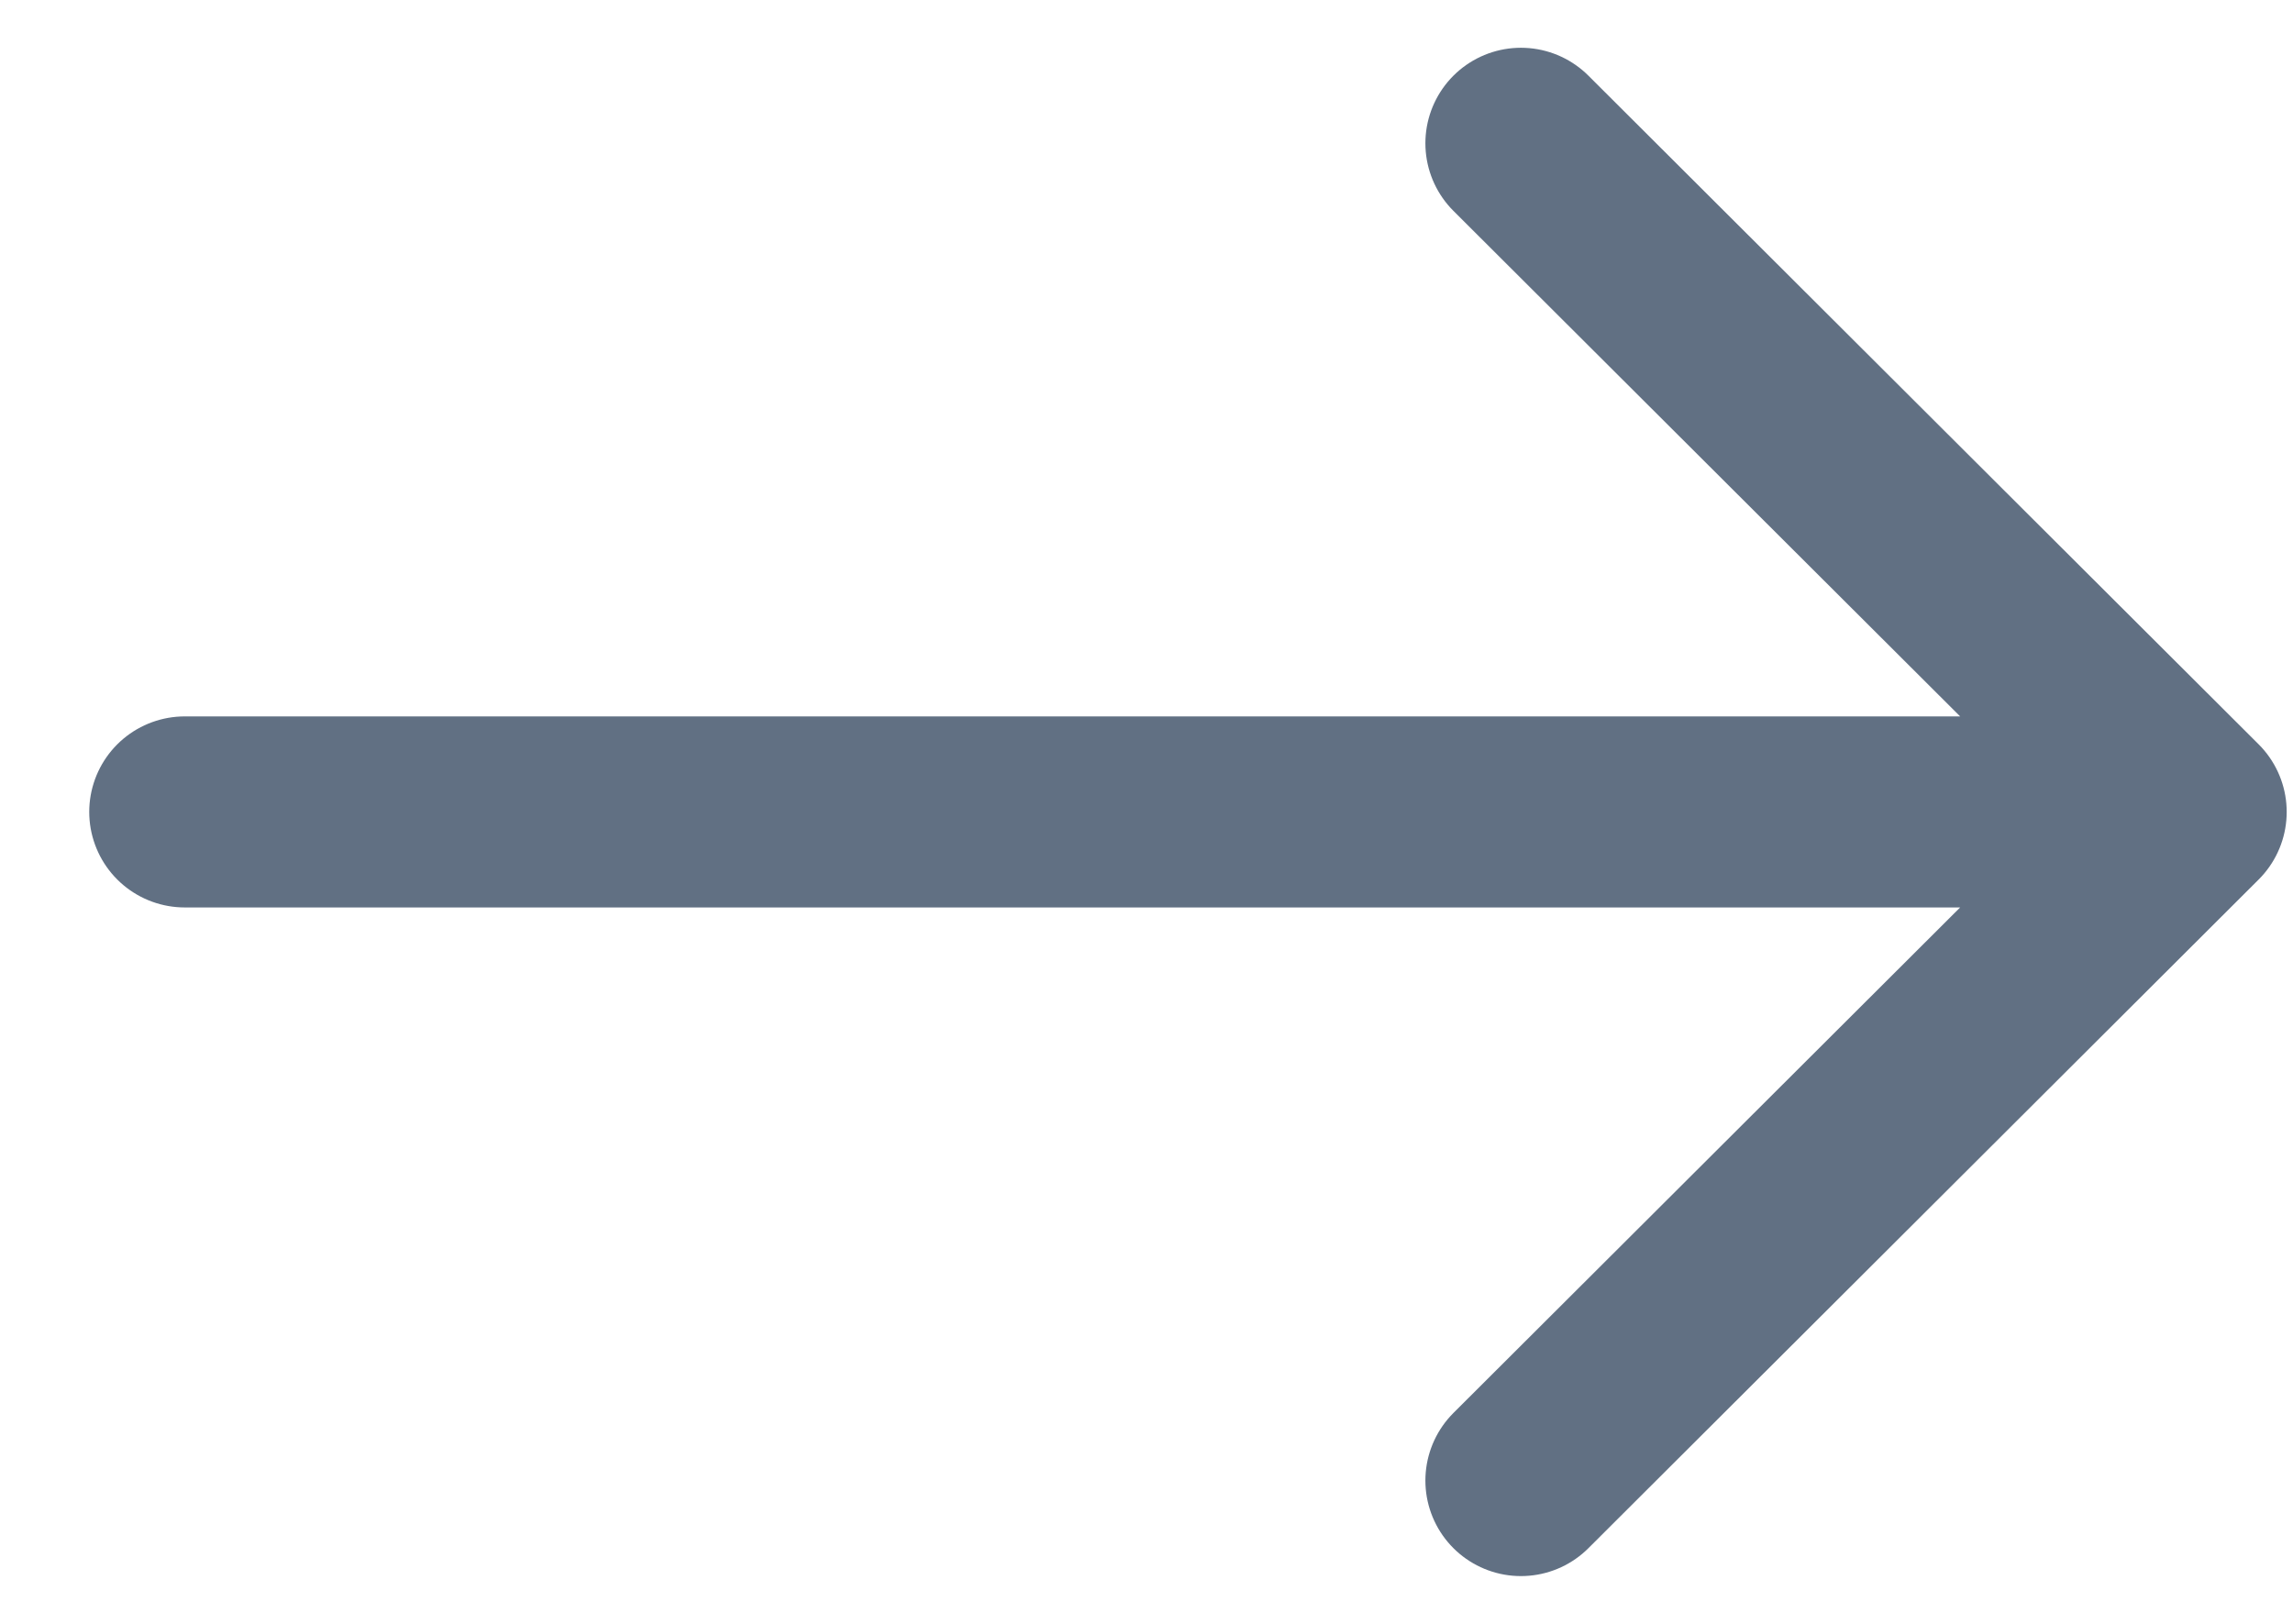
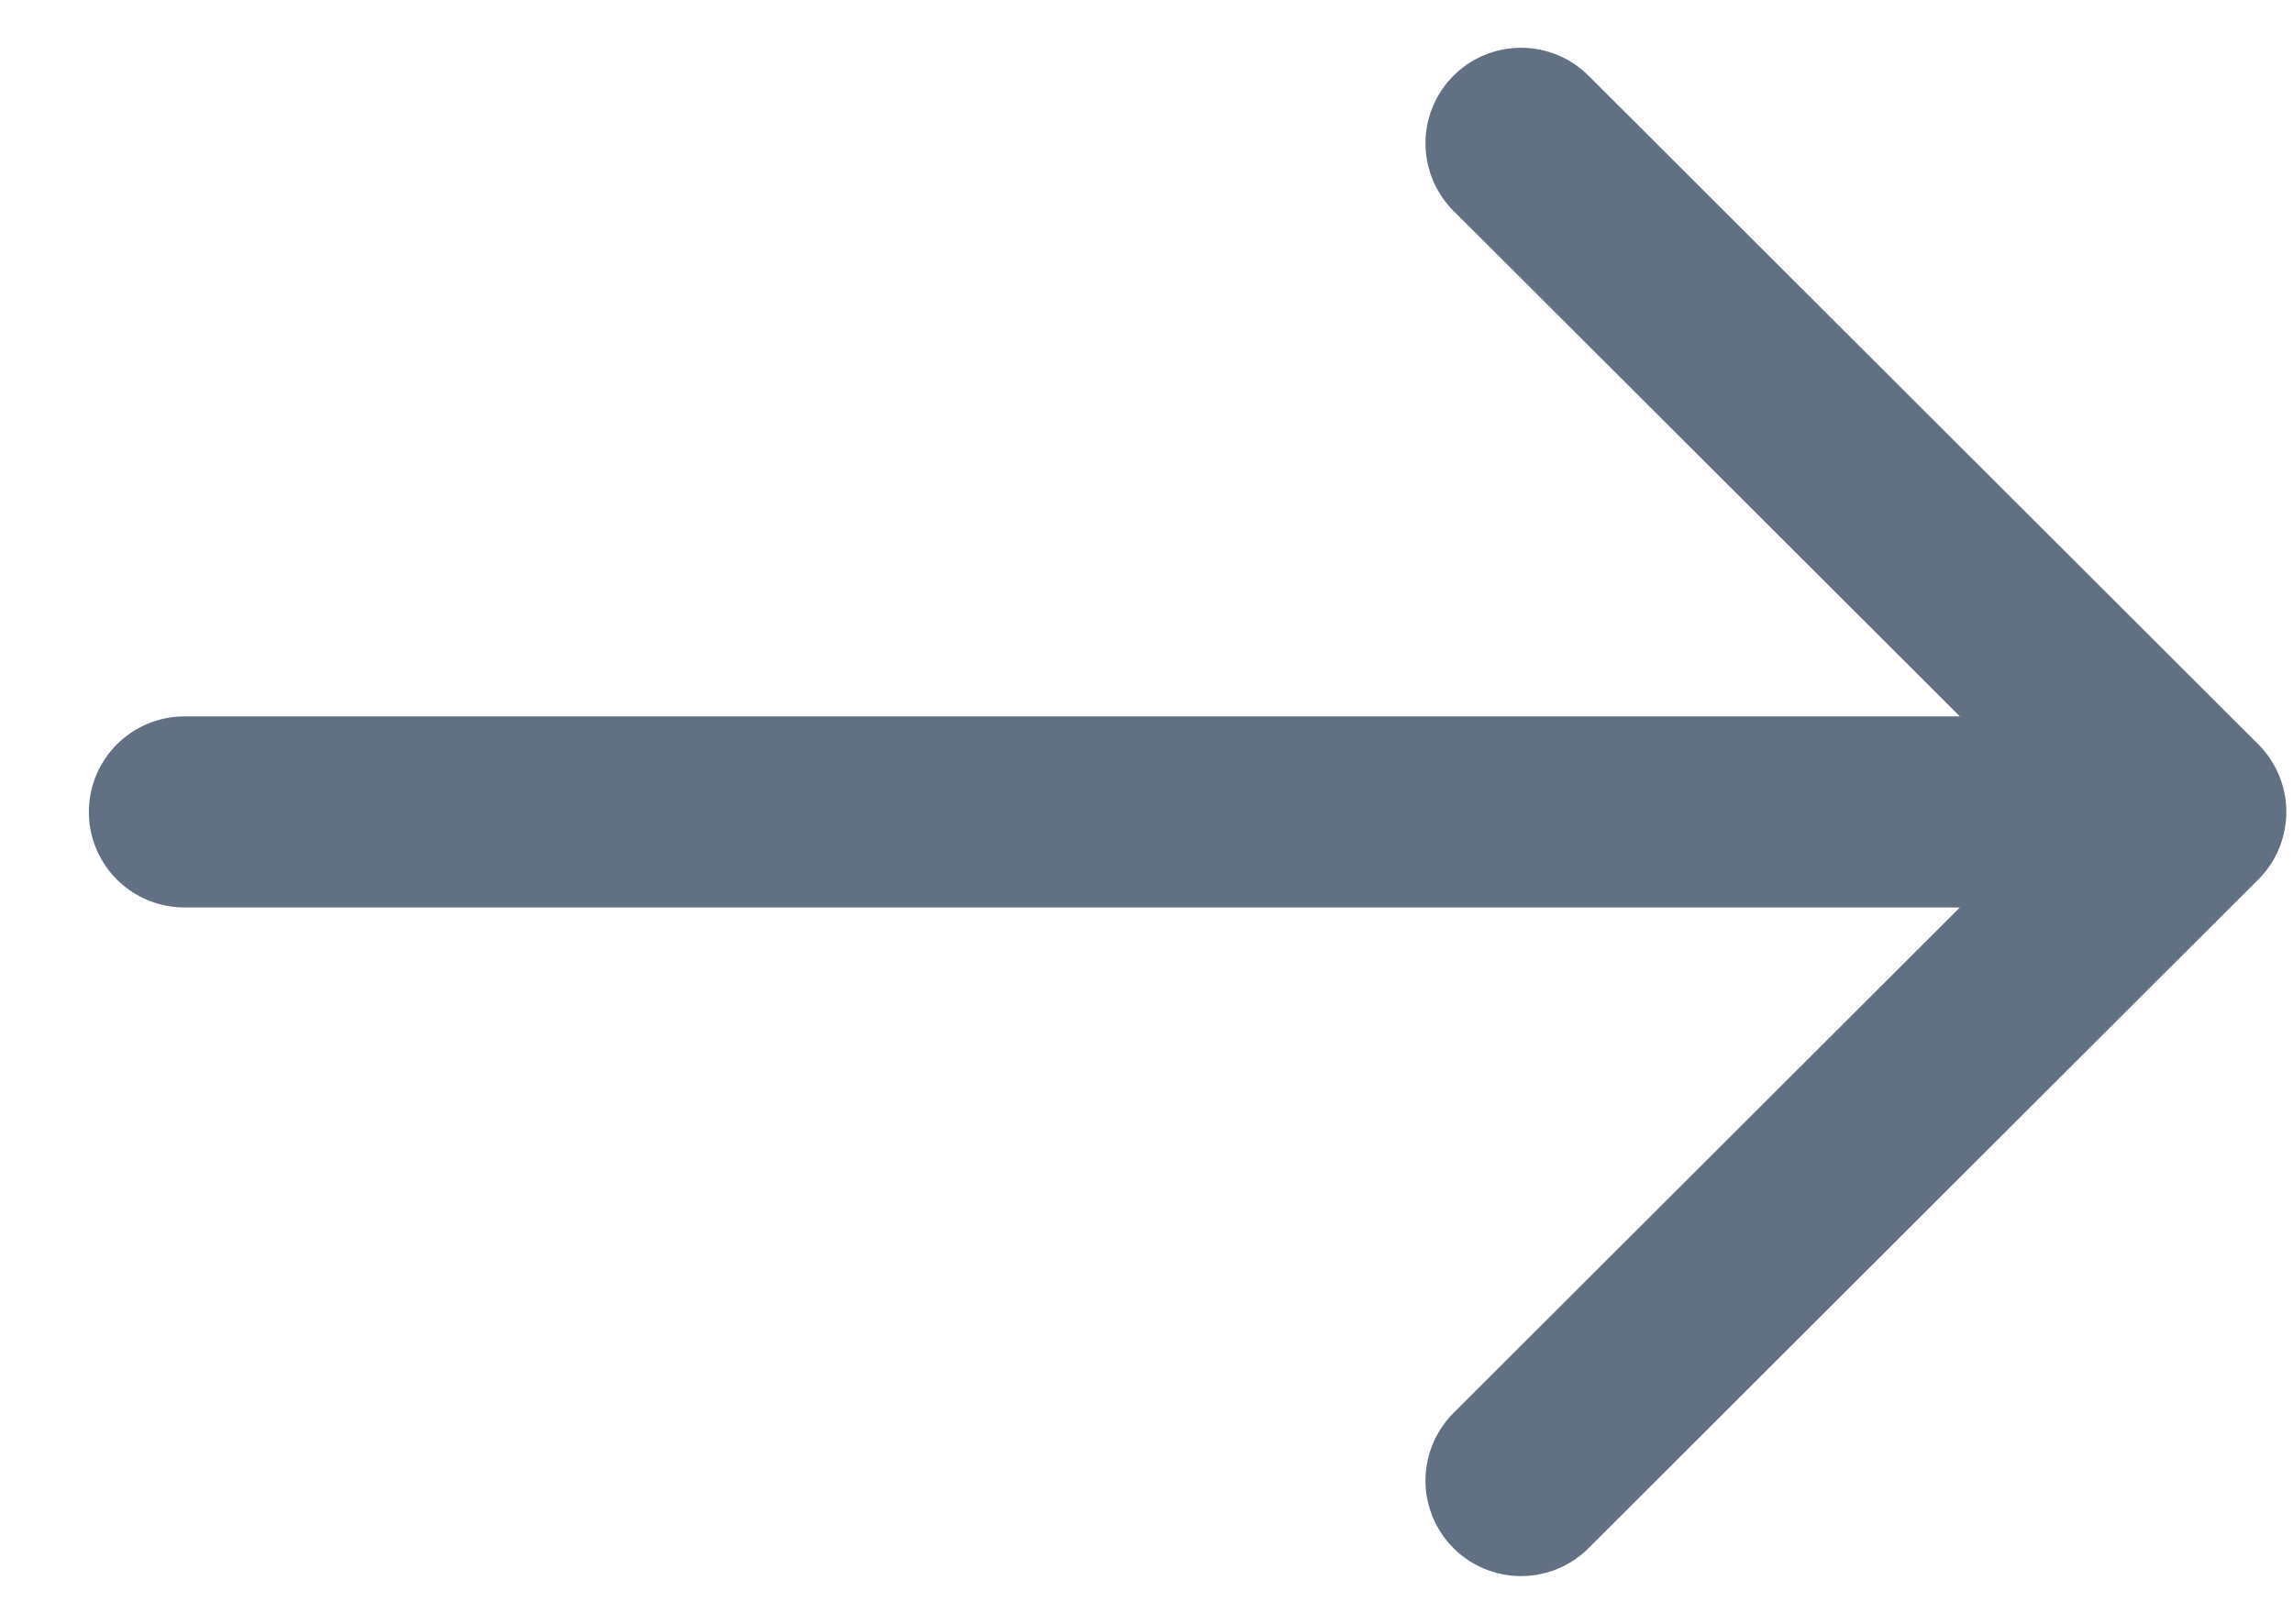
- <svg xmlns="http://www.w3.org/2000/svg" width="24" height="17" viewBox="0 0 24 17" fill="none">
-   <path d="M22.934 8.5L15.919 15.5M22.934 8.5L15.919 1.5M22.934 8.5H1.934" stroke="#617083" stroke-width="2" stroke-linecap="round" stroke-linejoin="round" />
+ <svg xmlns="http://www.w3.org/2000/svg" width="24" height="17" fill="none">
+   <path d="M22.93 8.5l-7.01 7m7.01-7l-7.01-7m7.01 7h-21" stroke="#617083" stroke-width="2" stroke-linecap="round" stroke-linejoin="round" />
</svg>
